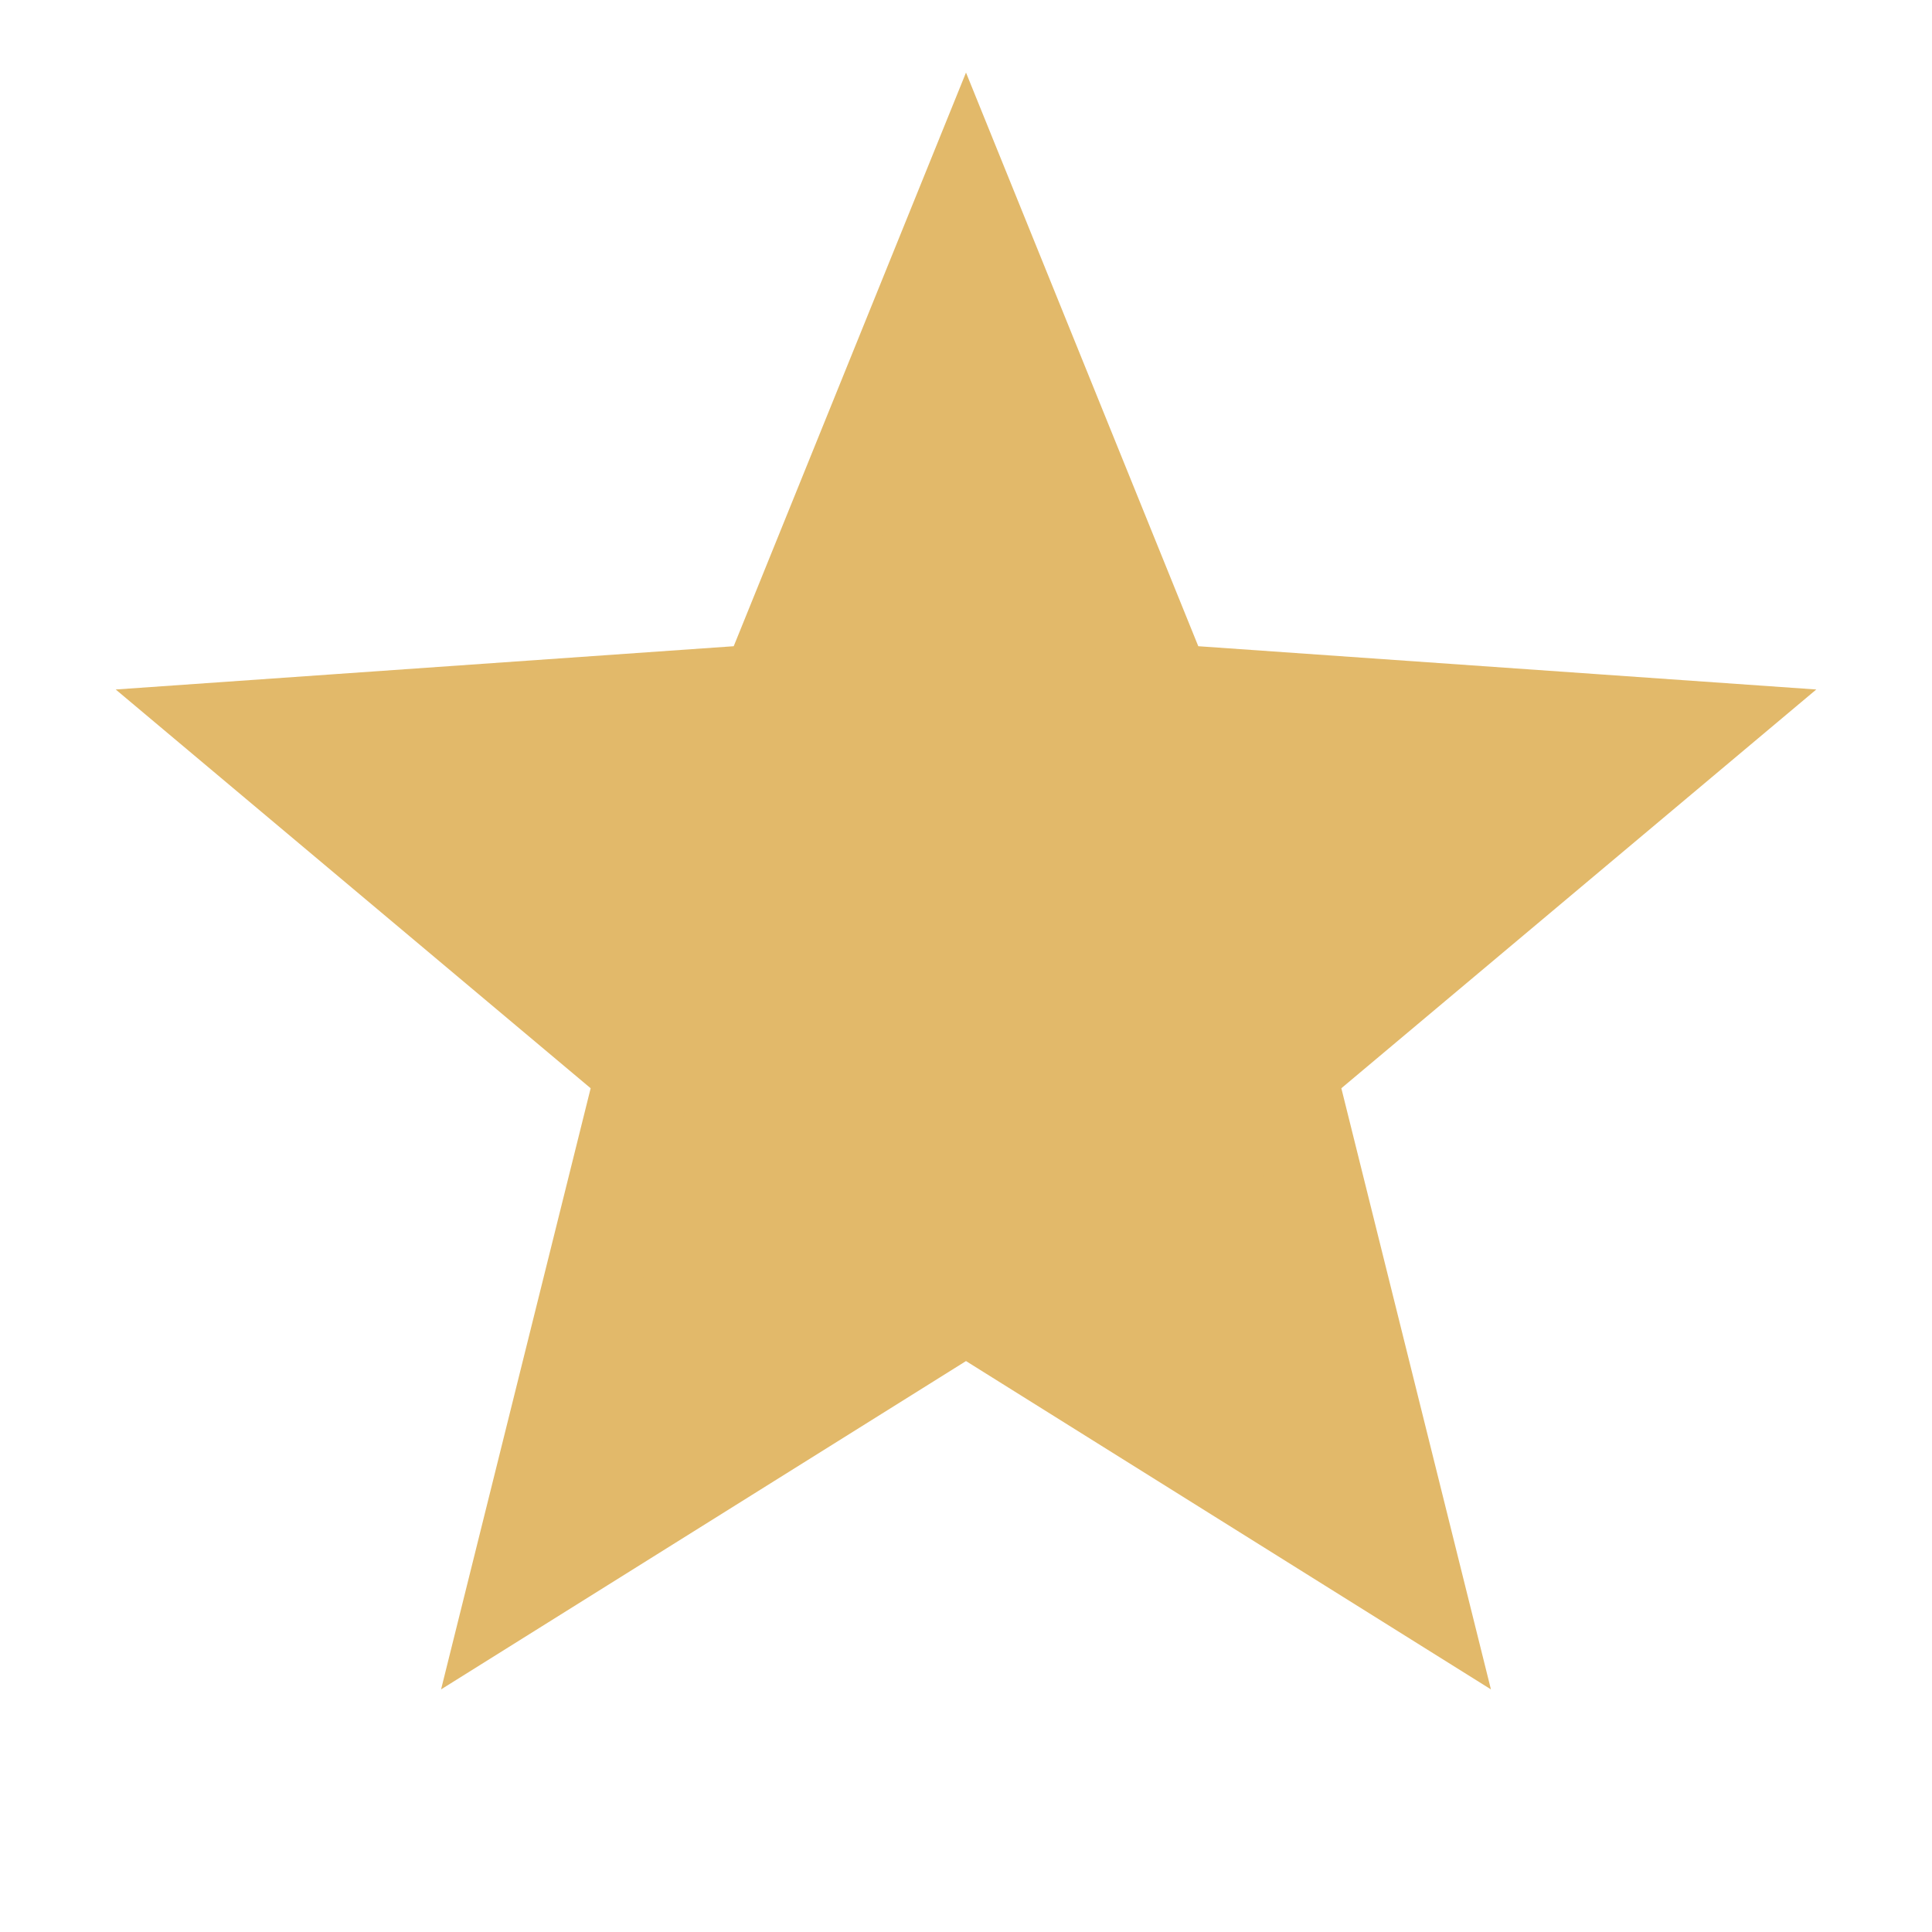
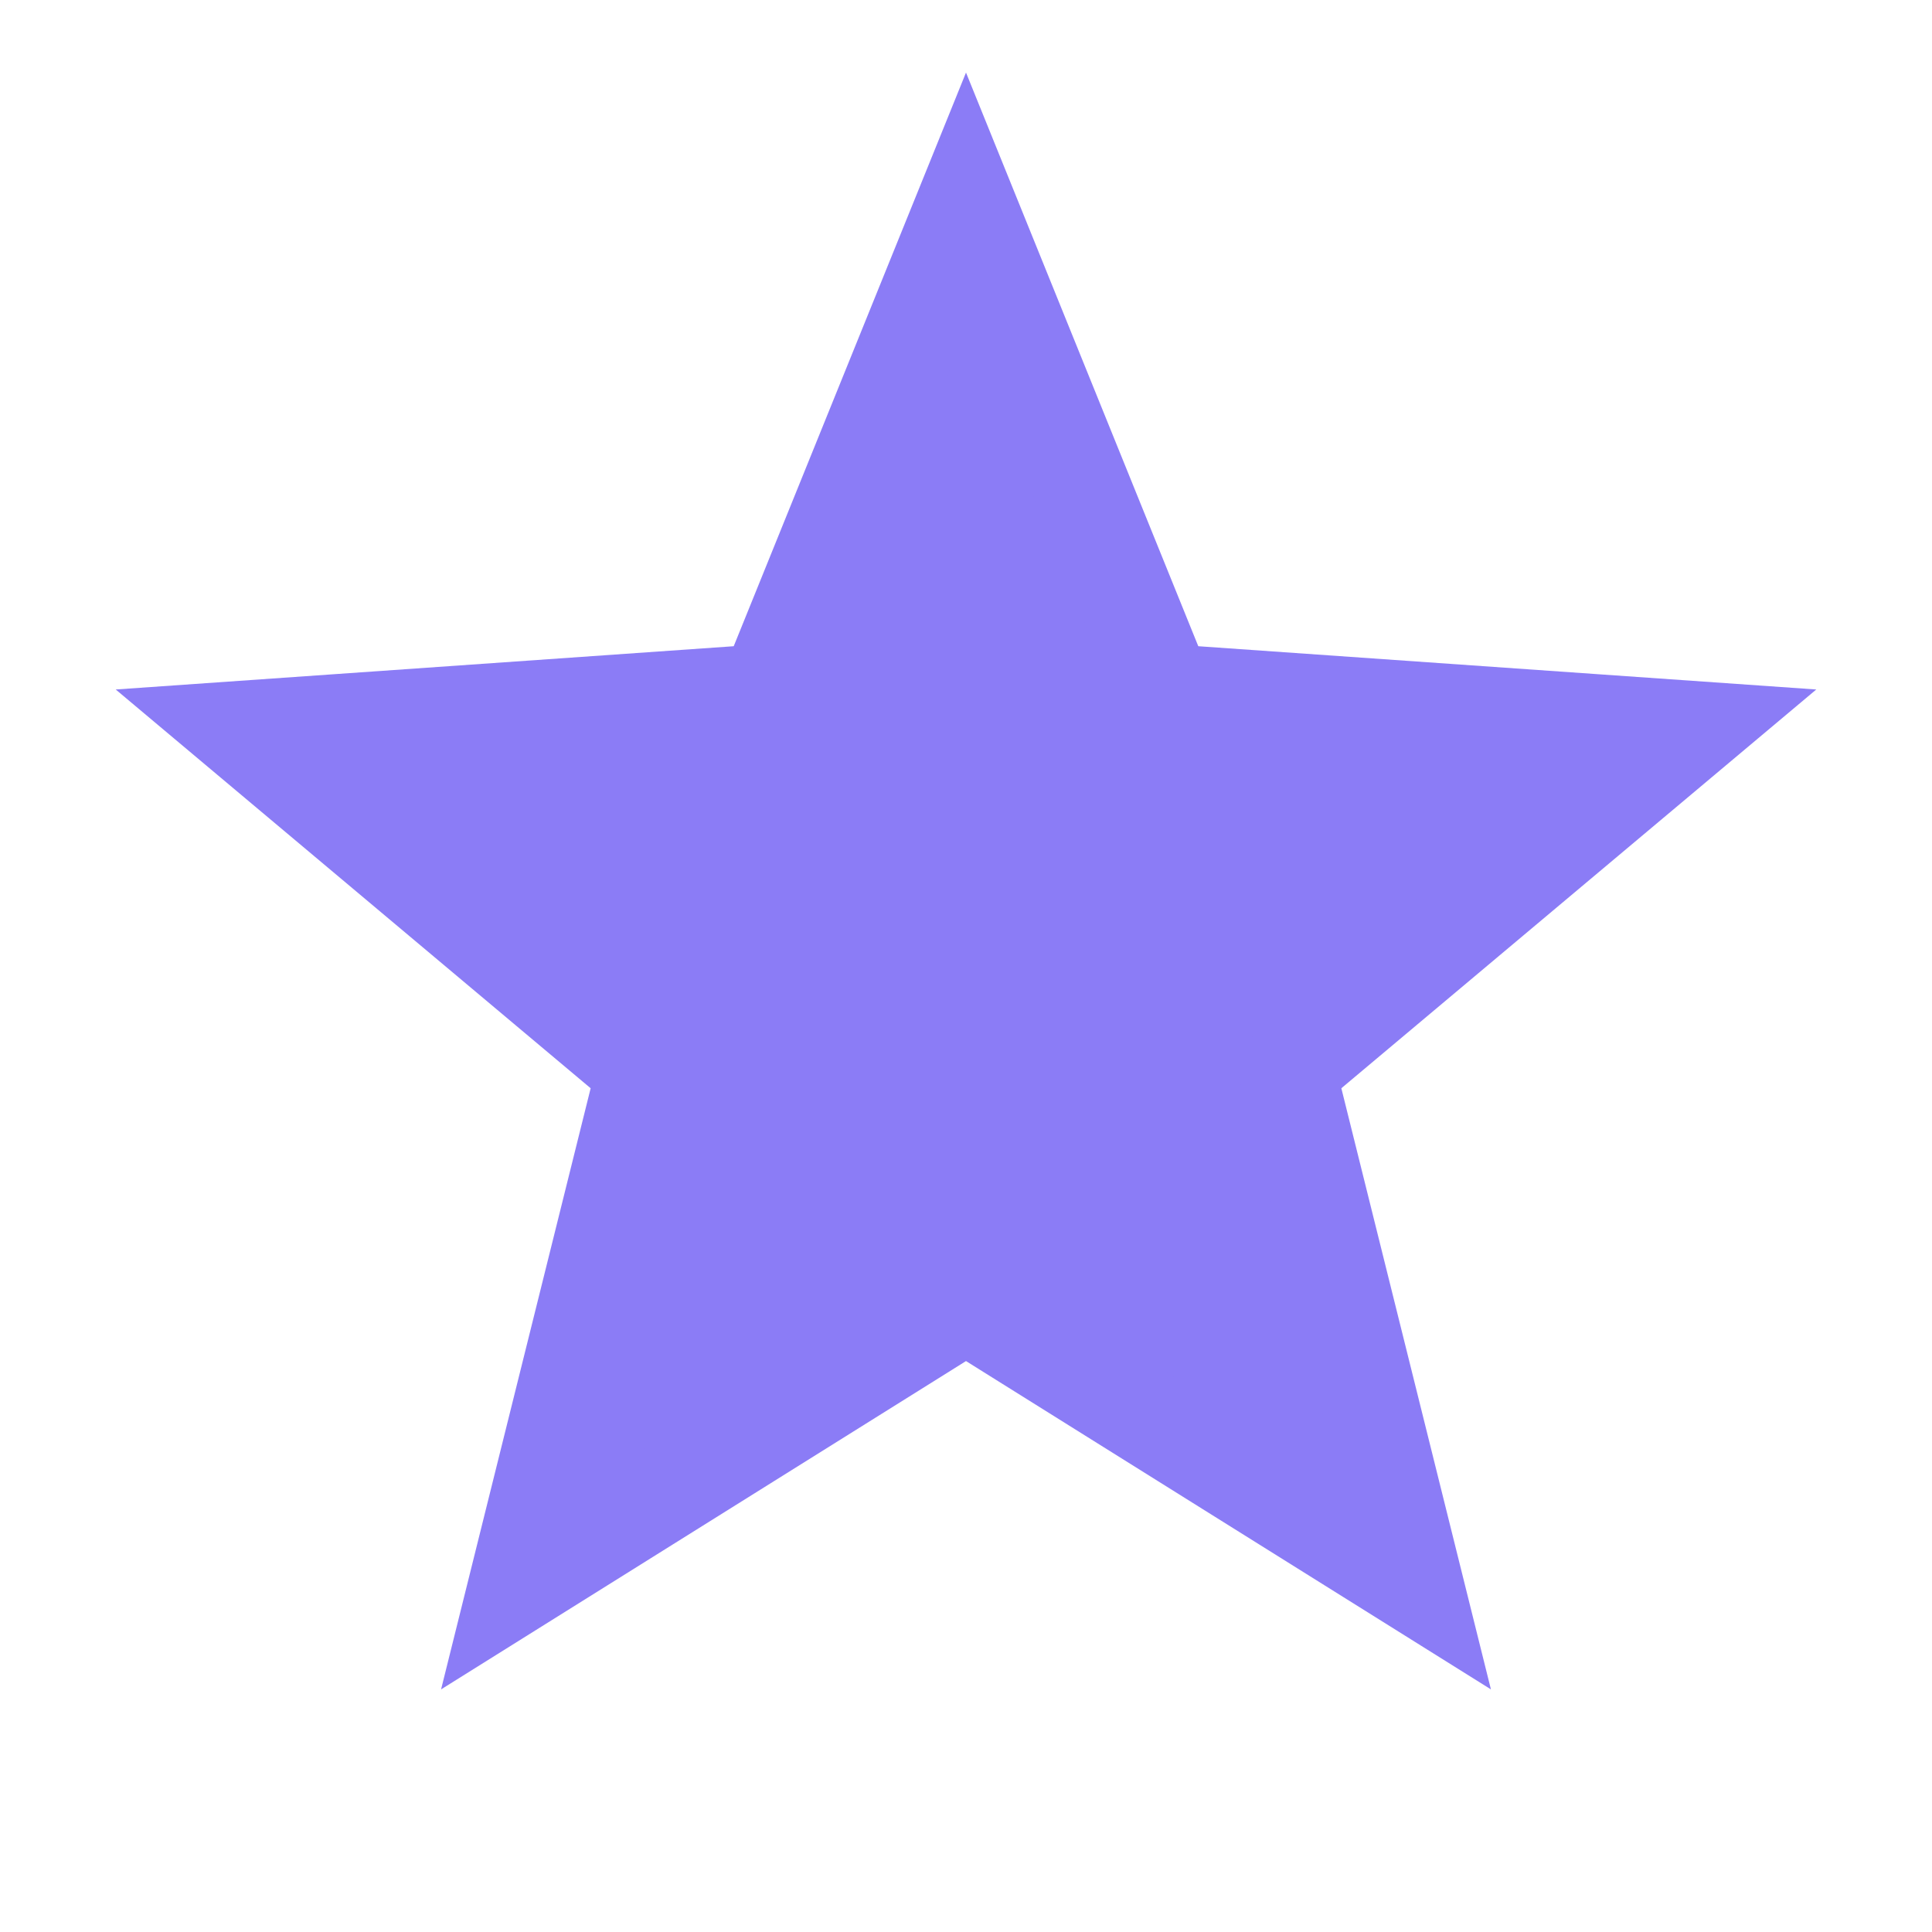
<svg xmlns="http://www.w3.org/2000/svg" width="24" height="24" viewBox="0 0 24 24" fill="none">
-   <path d="M12.00,2.50 L14.47,8.60 L21.04,9.06 L15.99,13.30 L17.58,19.69 L12.00,16.20 L6.42,19.69 L8.01,13.30 L2.96,9.06 L9.53,8.60 Z" stroke="#E2B96A" stroke-width="1.2" fill="#E2B96A" fill-opacity="1" />
+   <path d="M12.00,2.50 L14.47,8.60 L21.04,9.06 L15.99,13.30 L17.58,19.69 L12.00,16.20 L6.42,19.69 L8.01,13.30 L2.96,9.06 L9.53,8.60 Z" stroke="#8B7CF6" stroke-width="1.2" fill="#8B7CF6" fill-opacity="1" />
</svg>
